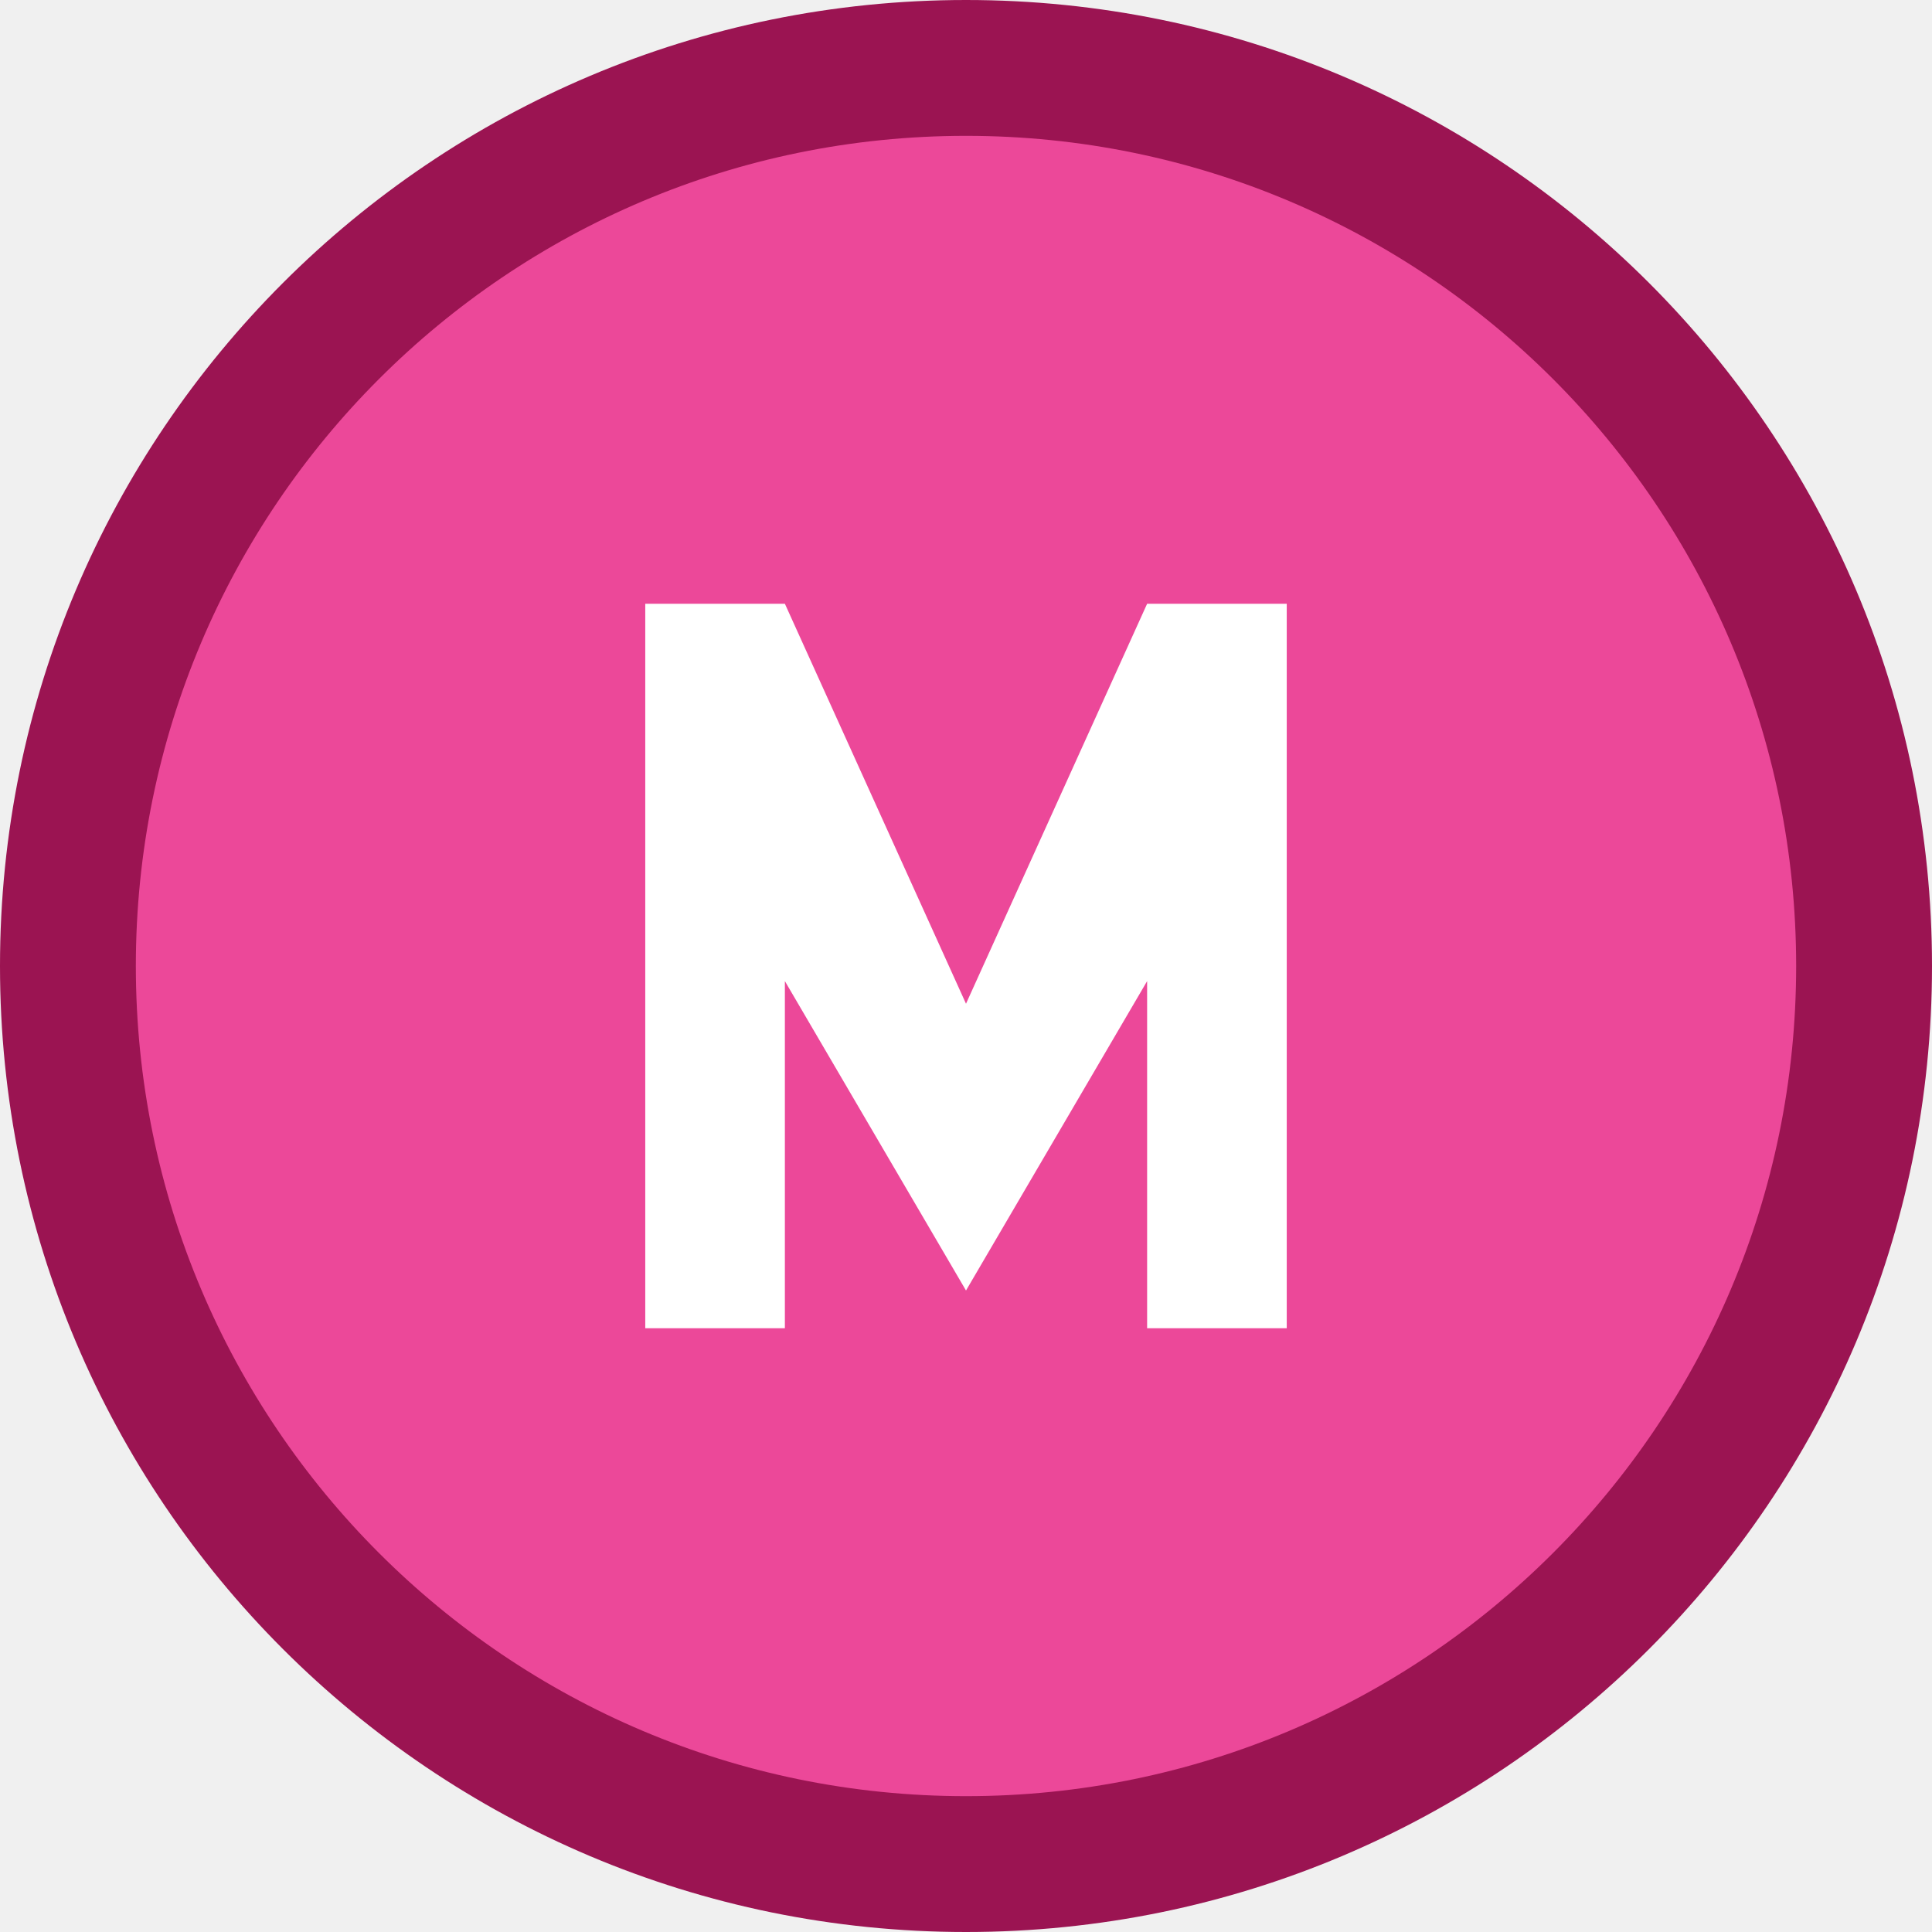
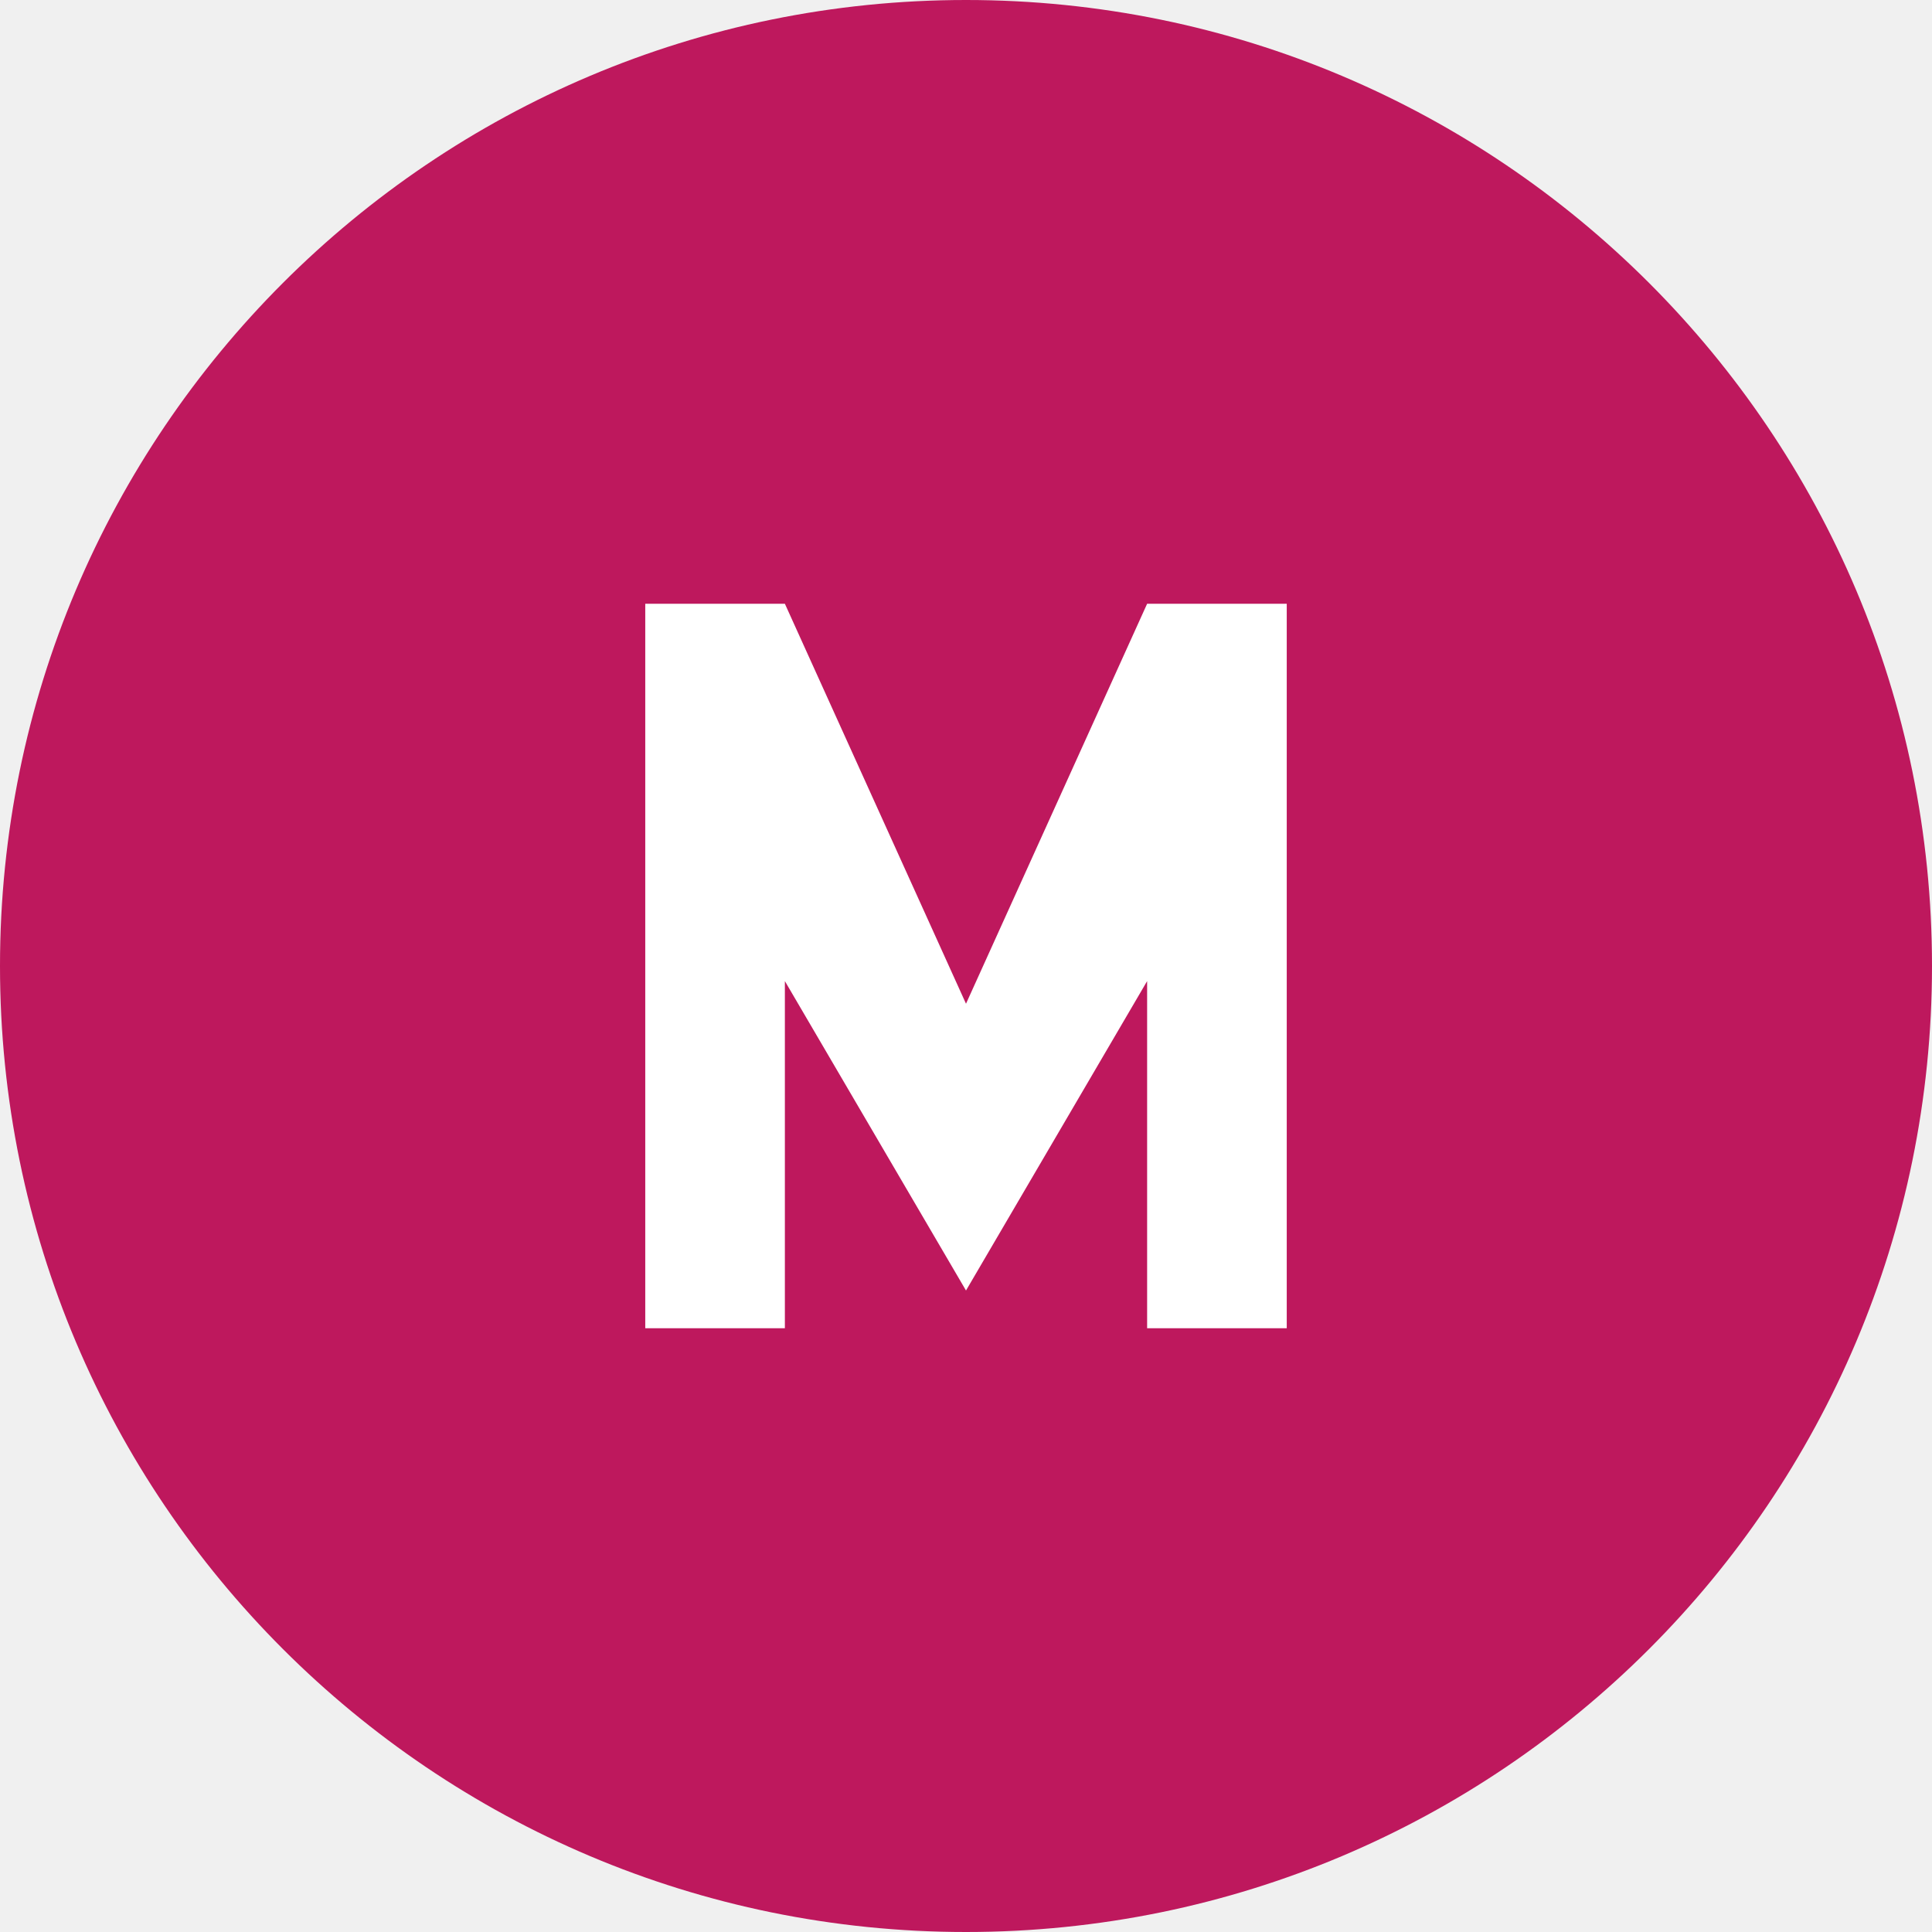
<svg xmlns="http://www.w3.org/2000/svg" width="512" height="512" viewBox="0 0 512 512">
-   <circle cx="256" cy="256" r="256" fill="#9B1452" />
-   <circle cx="256" cy="256" r="220" fill="#EC4899" />
+   <circle cx="256" cy="256" r="256" fill="#BE185D" />
  <path d="         M 171 160         C 171 160, 171 352, 171 352         C 171 352, 198 352, 208 352         C 208 352, 208 260, 208 260         L 256 342         L 304 260         C 304 260, 304 352, 304 352         C 304 352, 331 352, 341 352         C 341 352, 341 160, 341 160         C 341 160, 314 160, 304 160         L 256 266         L 208 160         C 198 160, 171 160, 171 160         Z" fill="#FFFFFF" />
</svg>
